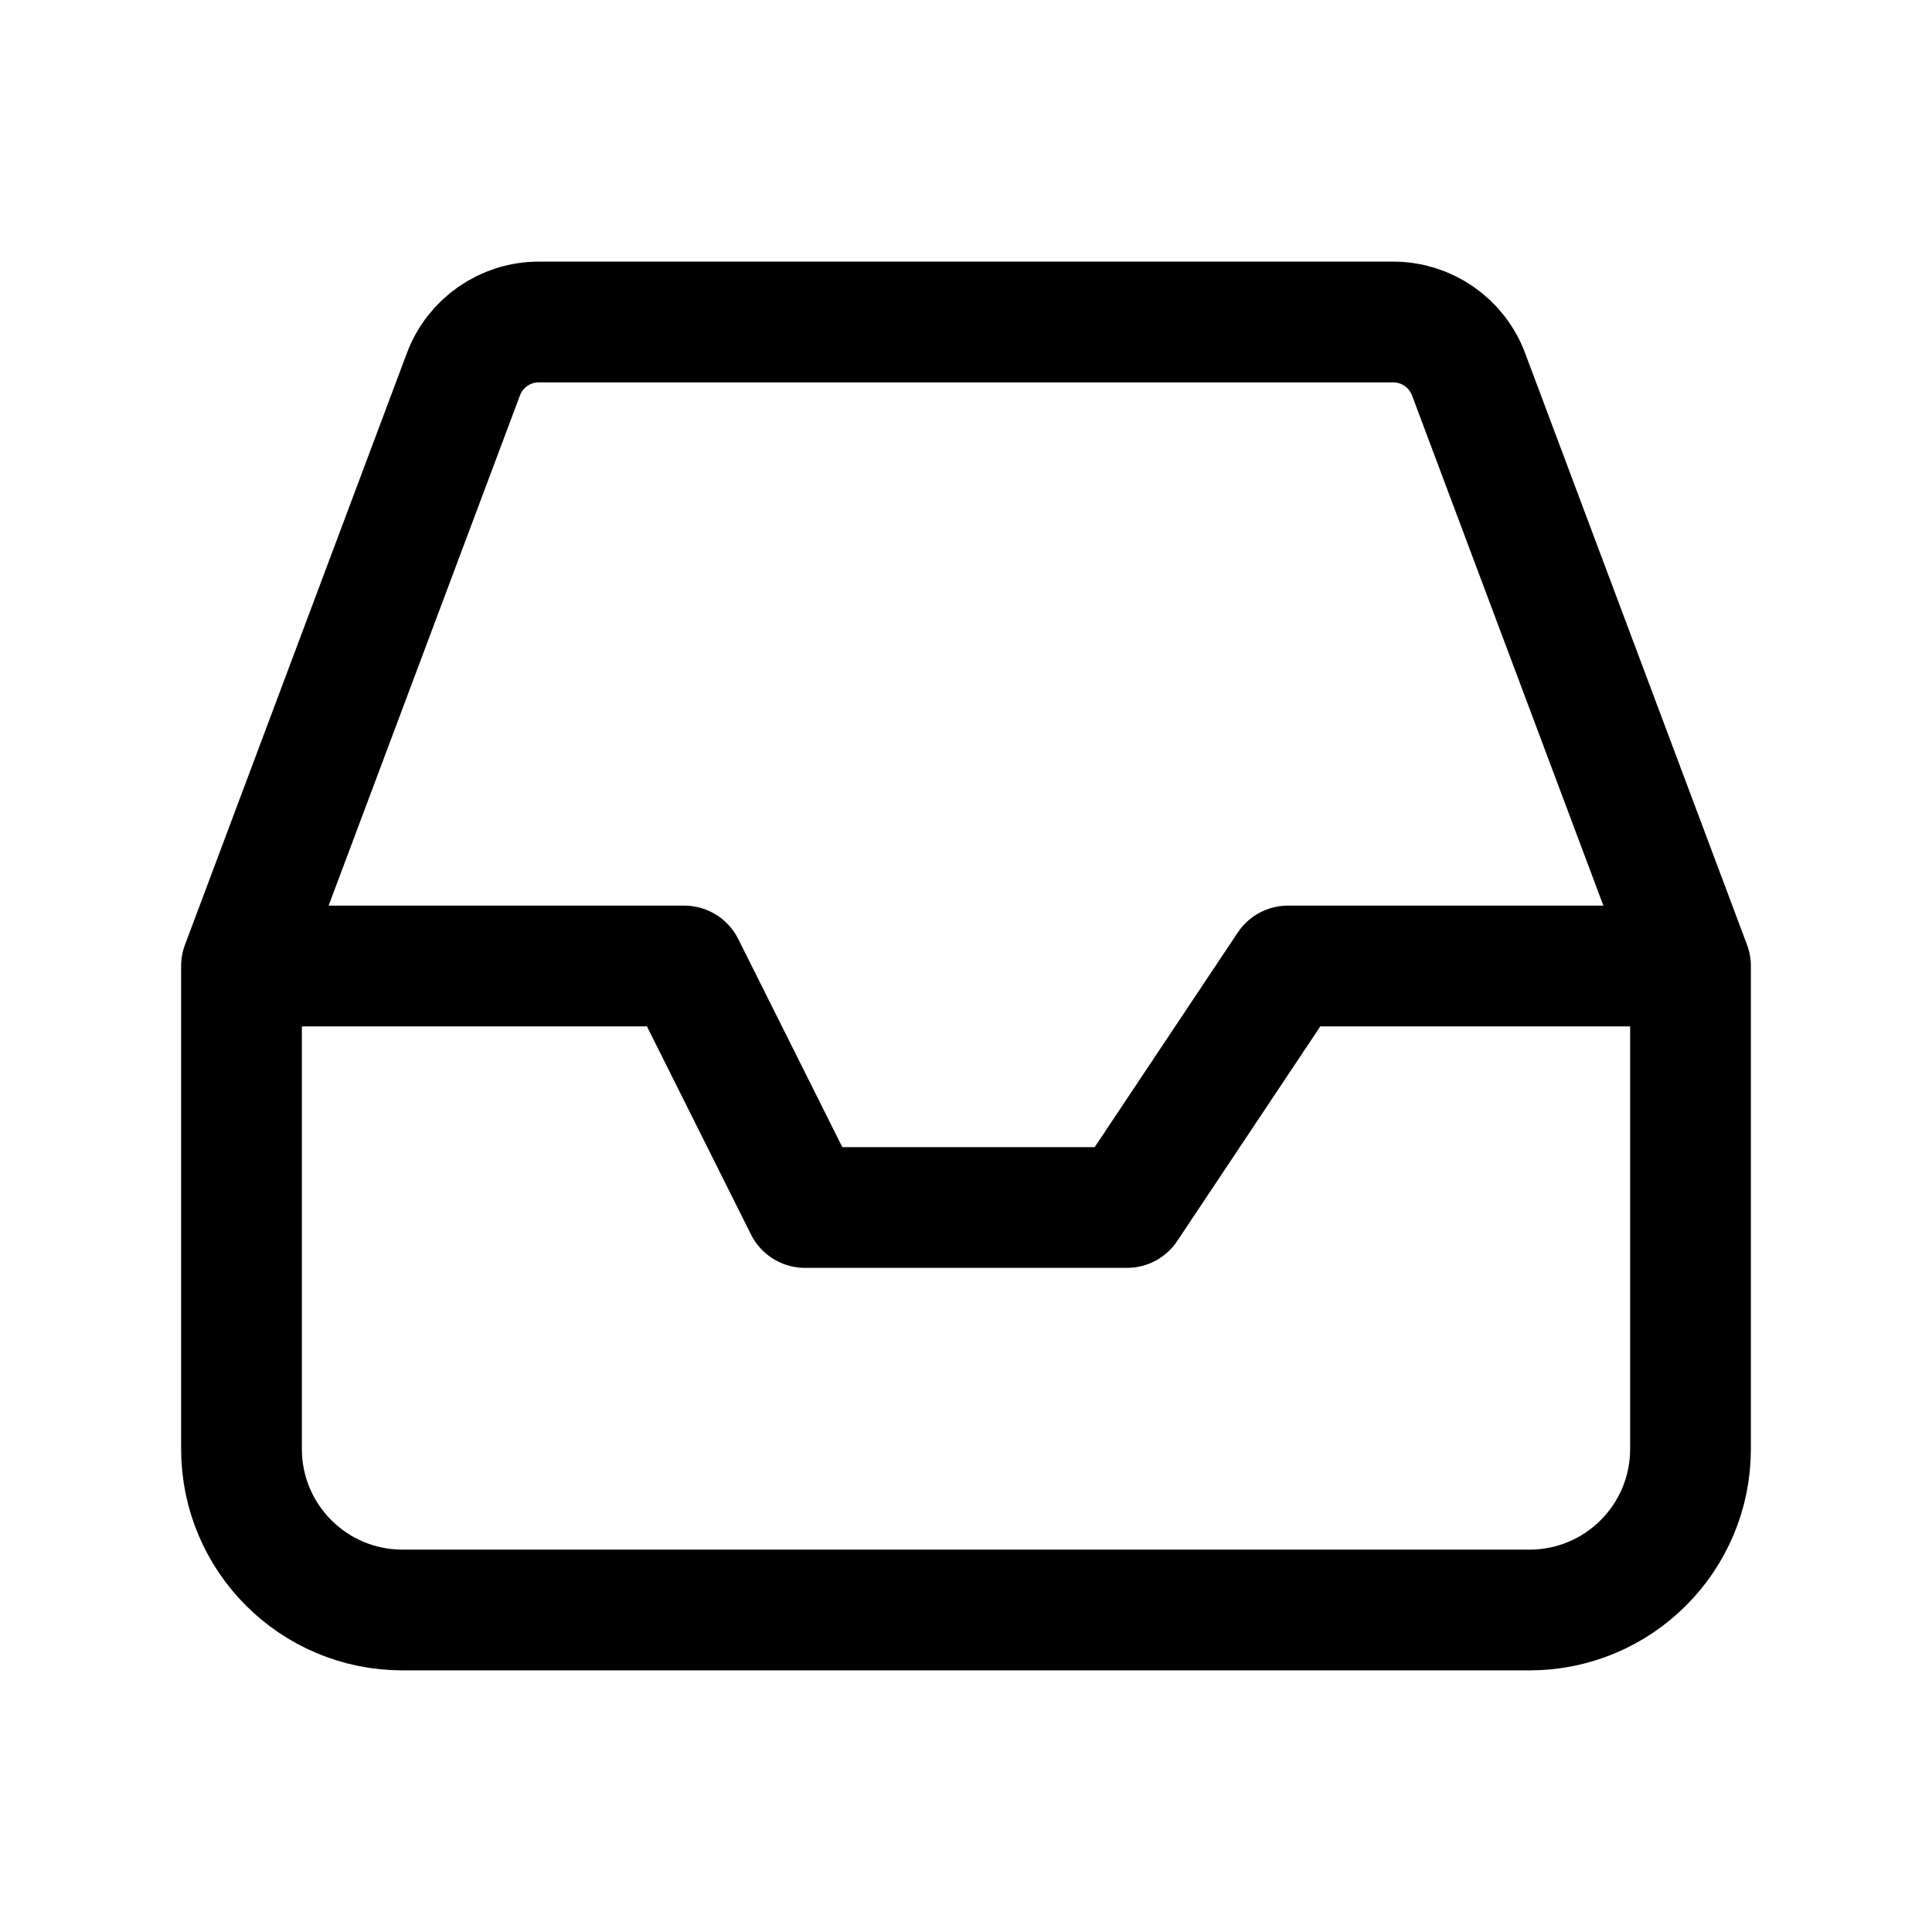
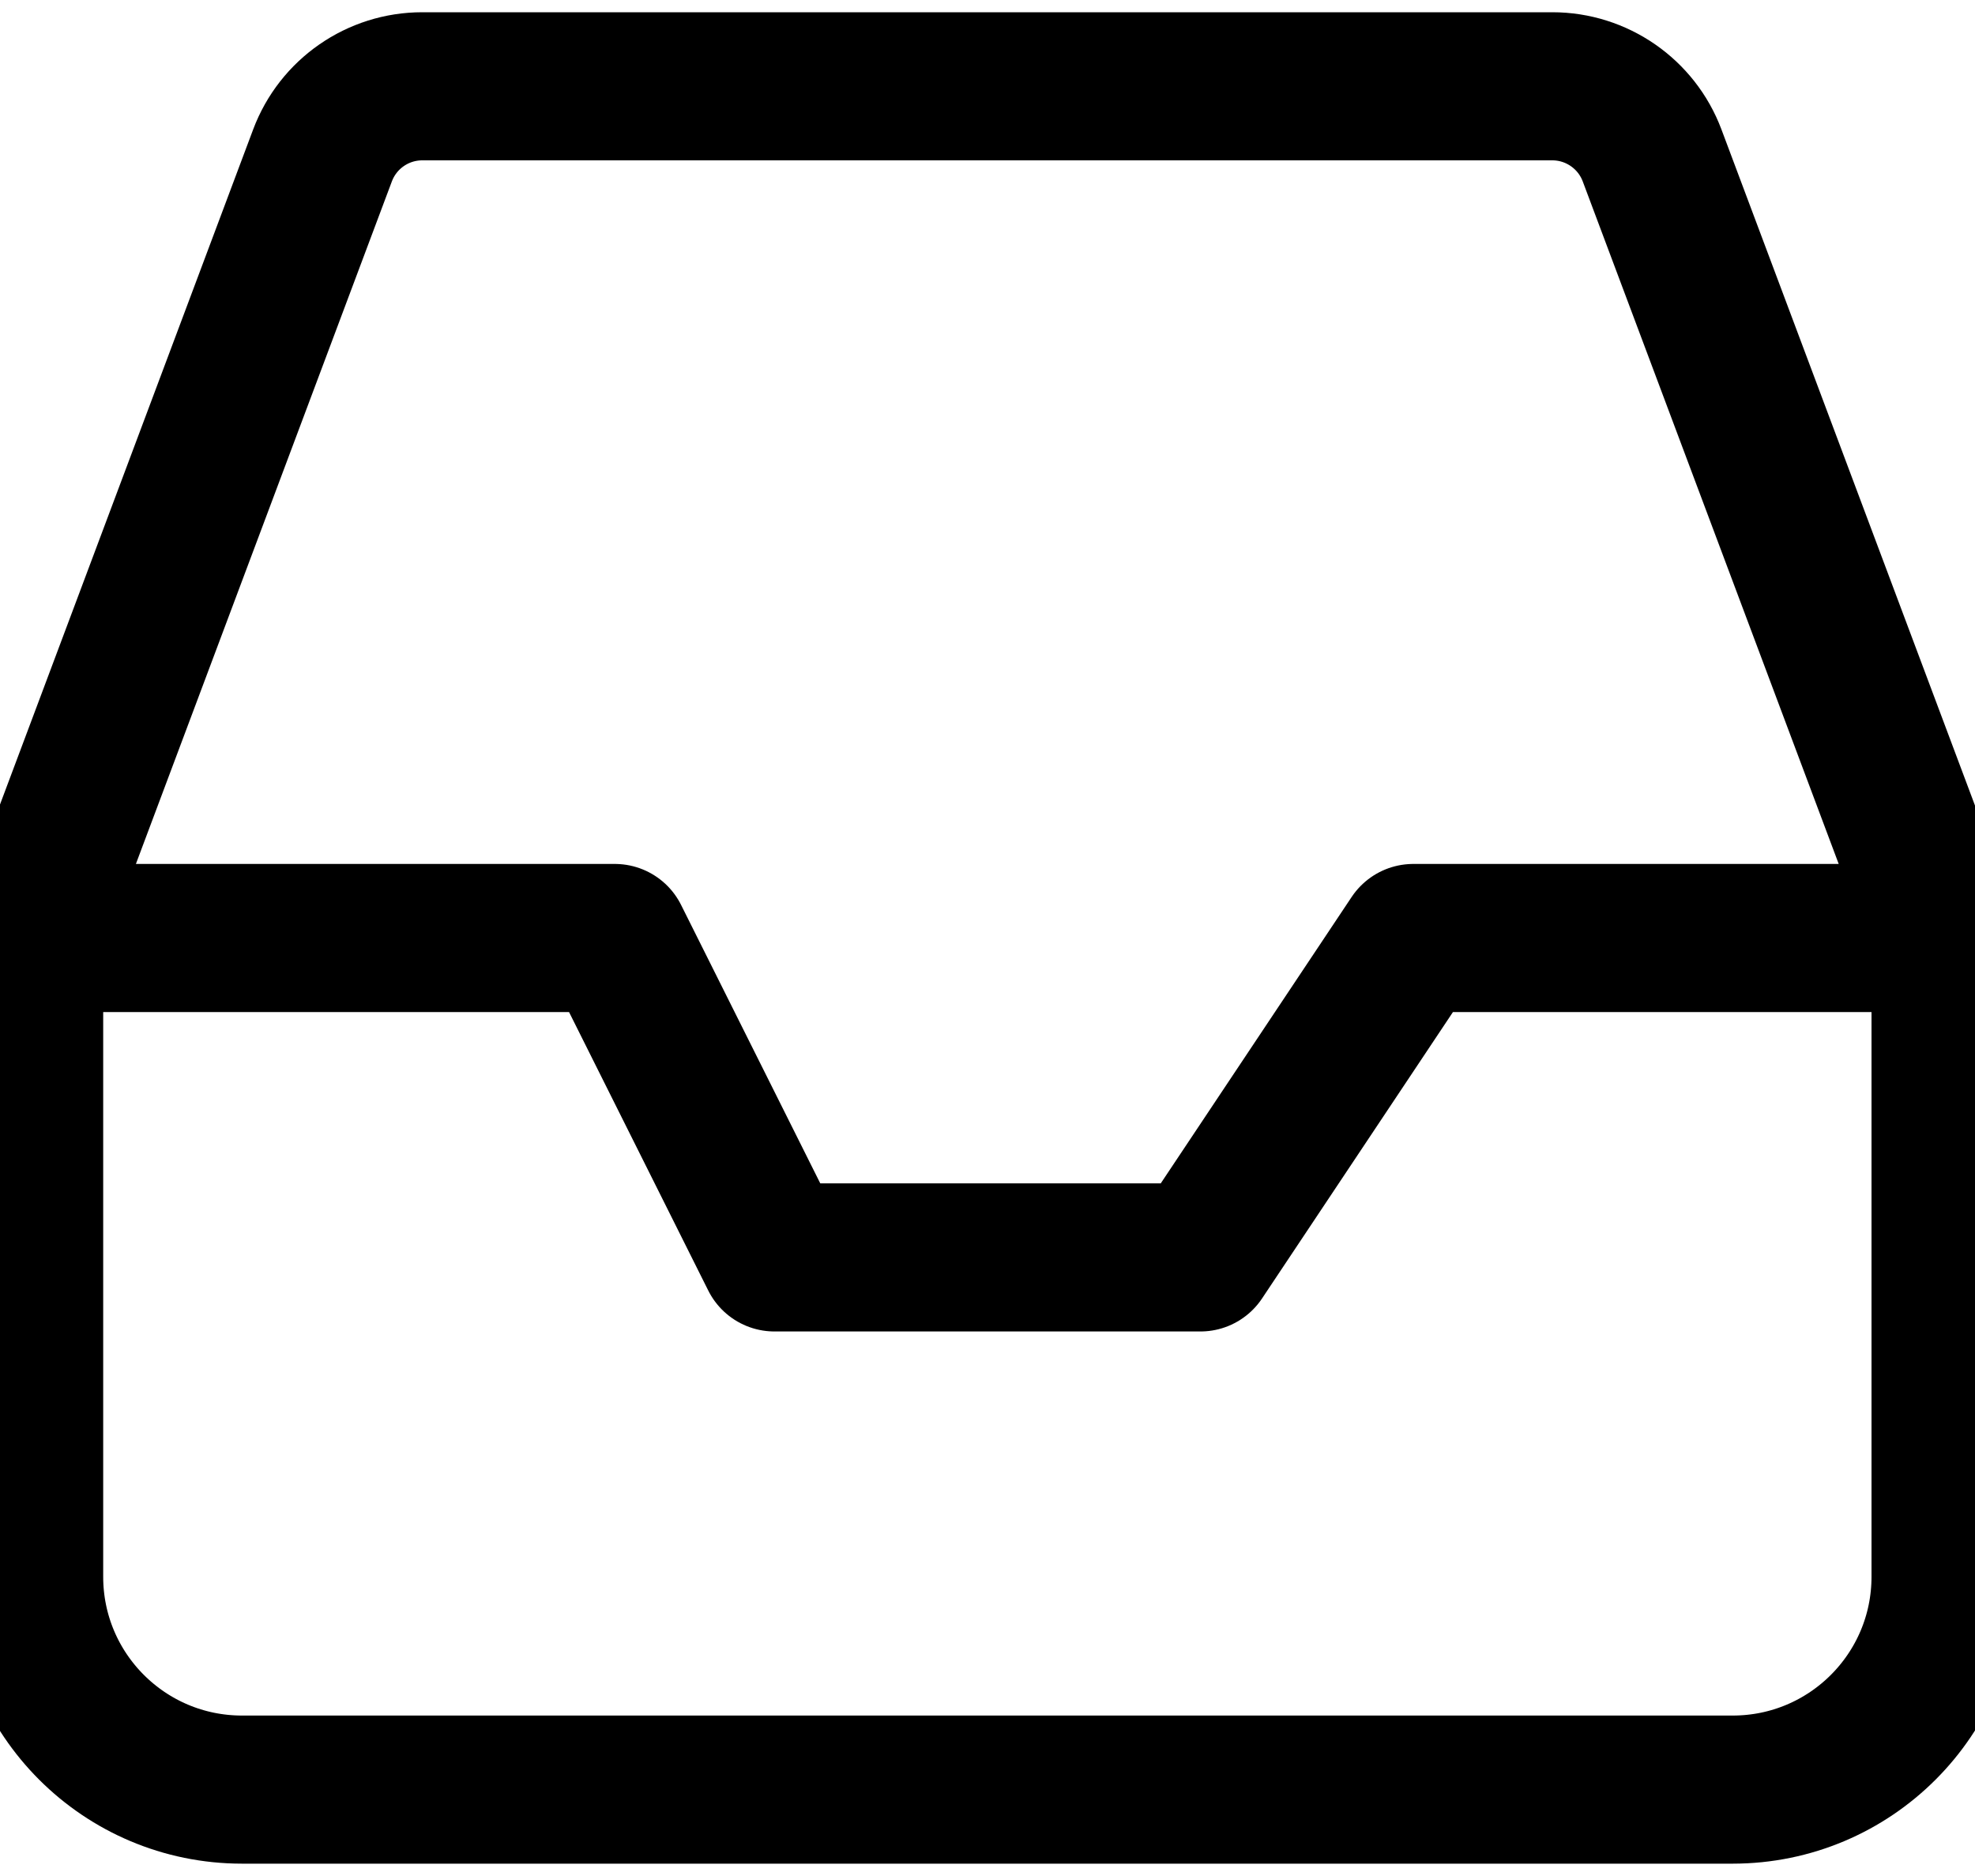
- <svg xmlns="http://www.w3.org/2000/svg" width="800px" height="800px" viewBox="0 0 24 24" fill="none">
-   <path d="M3 12H8.5L10 15H14L16 12H21M3 12V18C3 19.105 3.895 20 5 20H19C20.105 20 21 19.105 21 18V12M3 12L5.757 4.649C5.903 4.259 6.276 4 6.693 4H17.307C17.724 4 18.097 4.259 18.243 4.649L21 12" stroke="#000000" stroke-width="1.5" stroke-linecap="round" stroke-linejoin="round" />
+ <svg xmlns="http://www.w3.org/2000/svg" width="20" height="19" fill="none">
+   <g>
+     <path stroke="#000000" id="svg_1" stroke-linejoin="round" stroke-linecap="round" stroke-width="1.5" d="m0.296,9.5l5.93,0l1.617,3.235l4.313,0l2.156,-3.235l5.391,0m-19.408,0l0,6.469c0,1.191 0.965,2.156 2.156,2.156l15.095,0c1.191,0 2.156,-0.965 2.156,-2.156l0,-6.469m-19.408,0l2.972,-7.926c0.158,-0.421 0.56,-0.7 1.01,-0.7l11.444,0c0.449,0 0.852,0.279 1.01,0.7l2.972,7.926" />
+   </g>
</svg>
